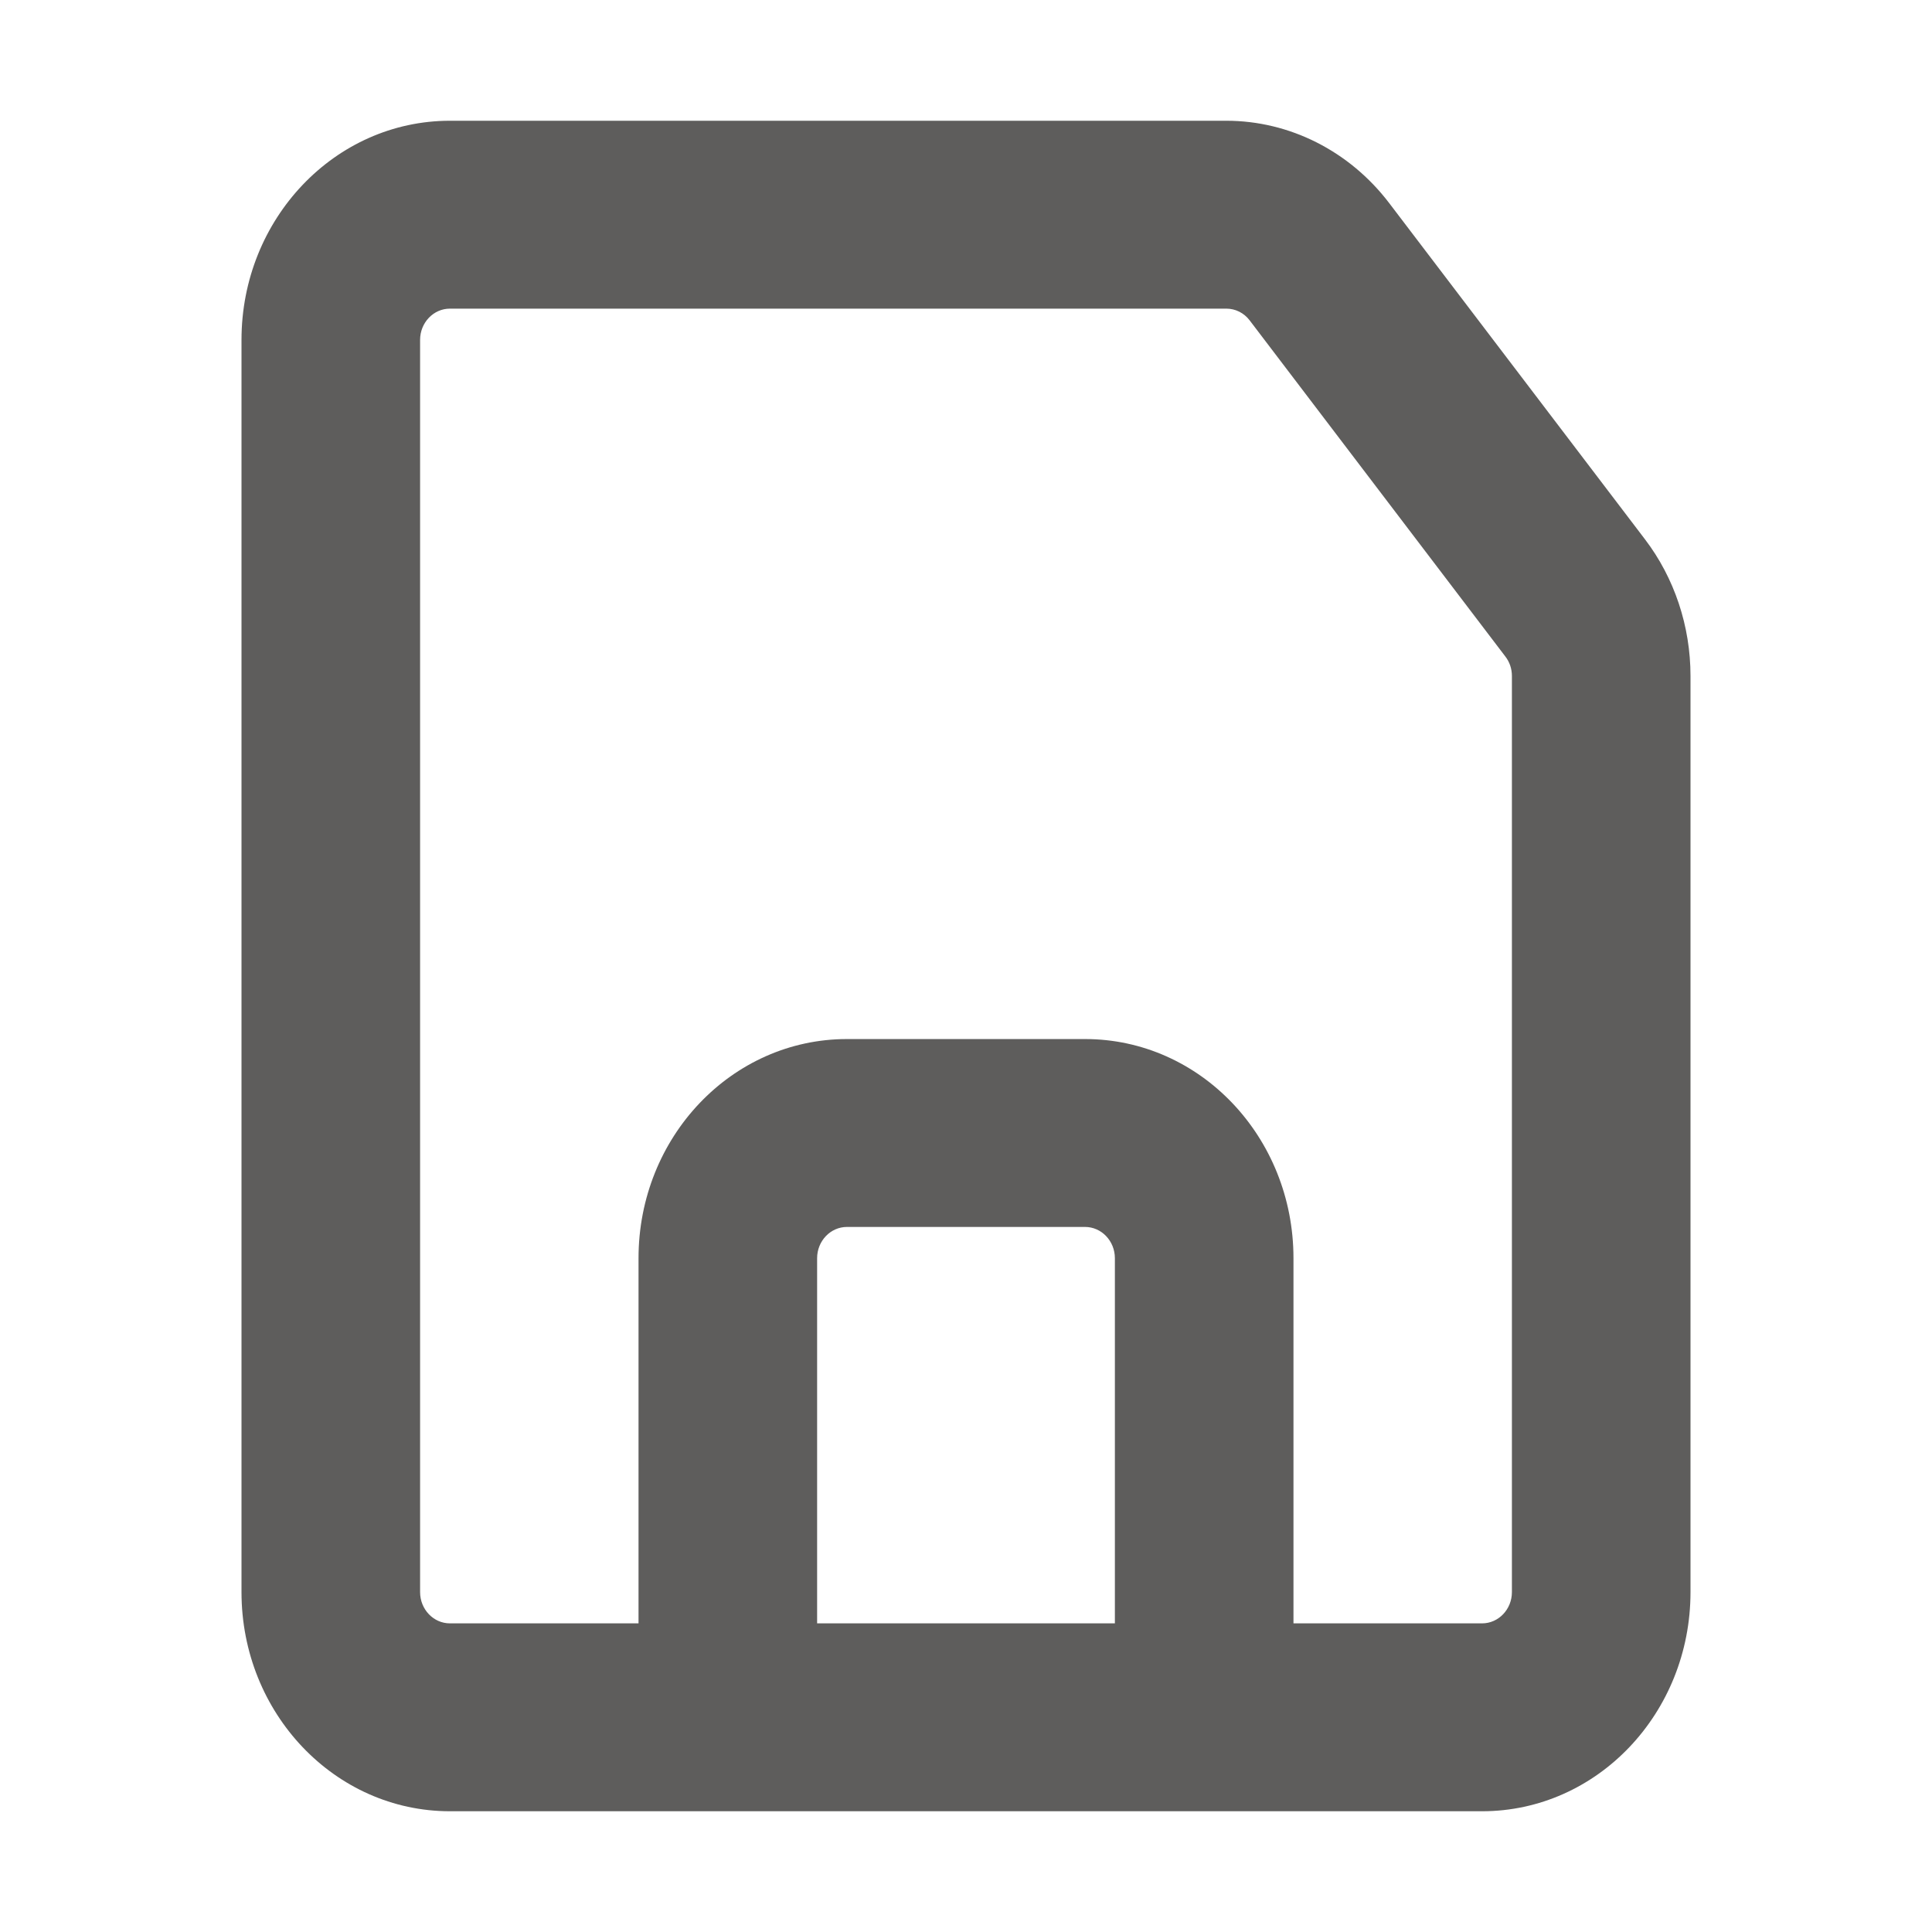
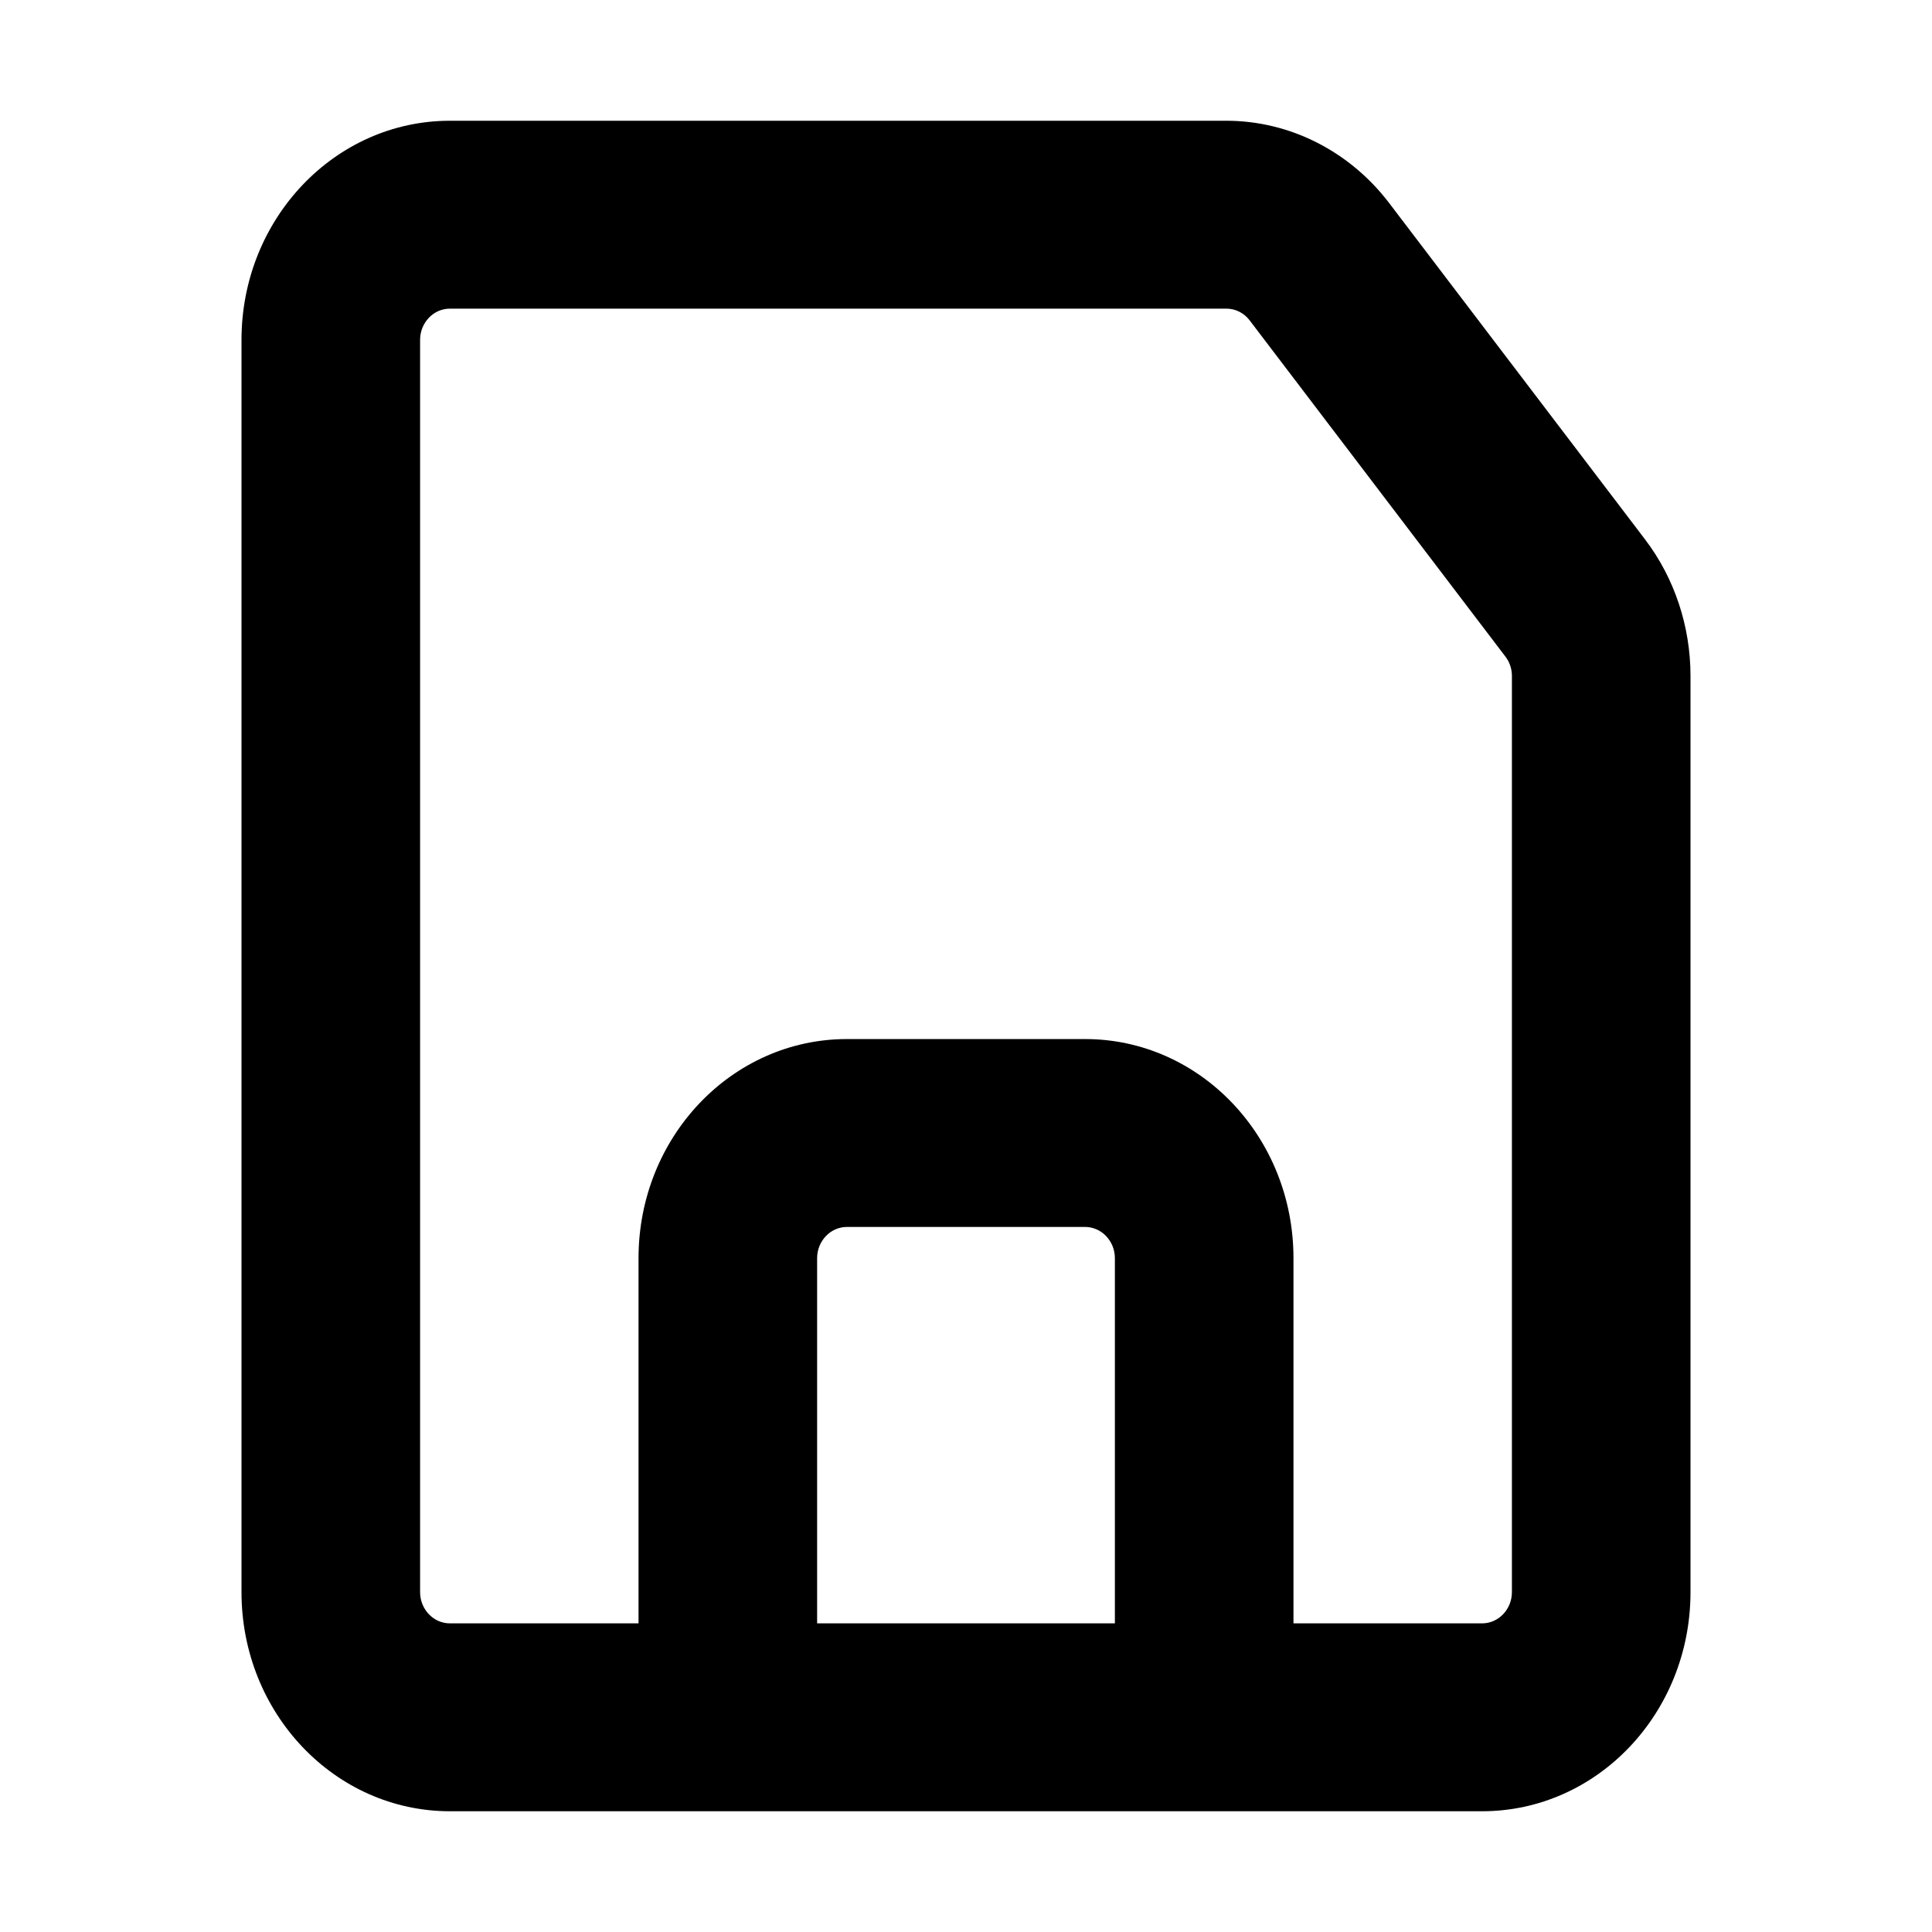
<svg xmlns="http://www.w3.org/2000/svg" width="16" height="16" viewBox="0 0 16 16" fill="none">
-   <g opacity="0.75">
-     <path fill-rule="evenodd" clip-rule="evenodd" d="M10.156 2.556L3.726 2.556C3.59 2.556 3.479 2.672 3.479 2.815V13.185C3.479 13.328 3.59 13.444 3.726 13.444H5.288V10.42C5.288 9.417 6.06 8.605 7.014 8.605H8.986C9.94 8.605 10.712 9.417 10.712 10.42V13.444H12.274C12.41 13.444 12.521 13.328 12.521 13.185V5.598C12.521 5.539 12.502 5.482 12.466 5.436L10.349 2.653C10.302 2.591 10.231 2.556 10.156 2.556ZM9.233 13.444V10.42C9.233 10.277 9.122 10.161 8.986 10.161H7.014C6.878 10.161 6.767 10.277 6.767 10.42V13.444H9.233ZM3.726 1L10.156 1C10.68 1 11.176 1.251 11.504 1.681L13.622 4.465C13.867 4.786 14 5.186 14 5.598V13.185C14 14.188 13.227 15 12.274 15H3.726C2.773 15 2 14.188 2 13.185V2.815C2 1.813 2.773 1 3.726 1Z" fill="#282725" />
-   </g>
+   <path fill-rule="evenodd" clip-rule="evenodd" d="M10.156 2.556L3.726 2.556C3.59 2.556 3.479 2.672 3.479 2.815V13.185C3.479 13.328 3.59 13.444 3.726 13.444H5.288V10.42C5.288 9.417 6.06 8.605 7.014 8.605H8.986C9.94 8.605 10.712 9.417 10.712 10.42V13.444H12.274C12.41 13.444 12.521 13.328 12.521 13.185V5.598C12.521 5.539 12.502 5.482 12.466 5.436L10.349 2.653C10.302 2.591 10.231 2.556 10.156 2.556ZM9.233 13.444V10.42C9.233 10.277 9.122 10.161 8.986 10.161H7.014C6.878 10.161 6.767 10.277 6.767 10.42V13.444H9.233ZM3.726 1L10.156 1C10.68 1 11.176 1.251 11.504 1.681L13.622 4.465C13.867 4.786 14 5.186 14 5.598V13.185C14 14.188 13.227 15 12.274 15H3.726C2.773 15 2 14.188 2 13.185V2.815C2 1.813 2.773 1 3.726 1Z" fill="currentColor" />
</svg>
